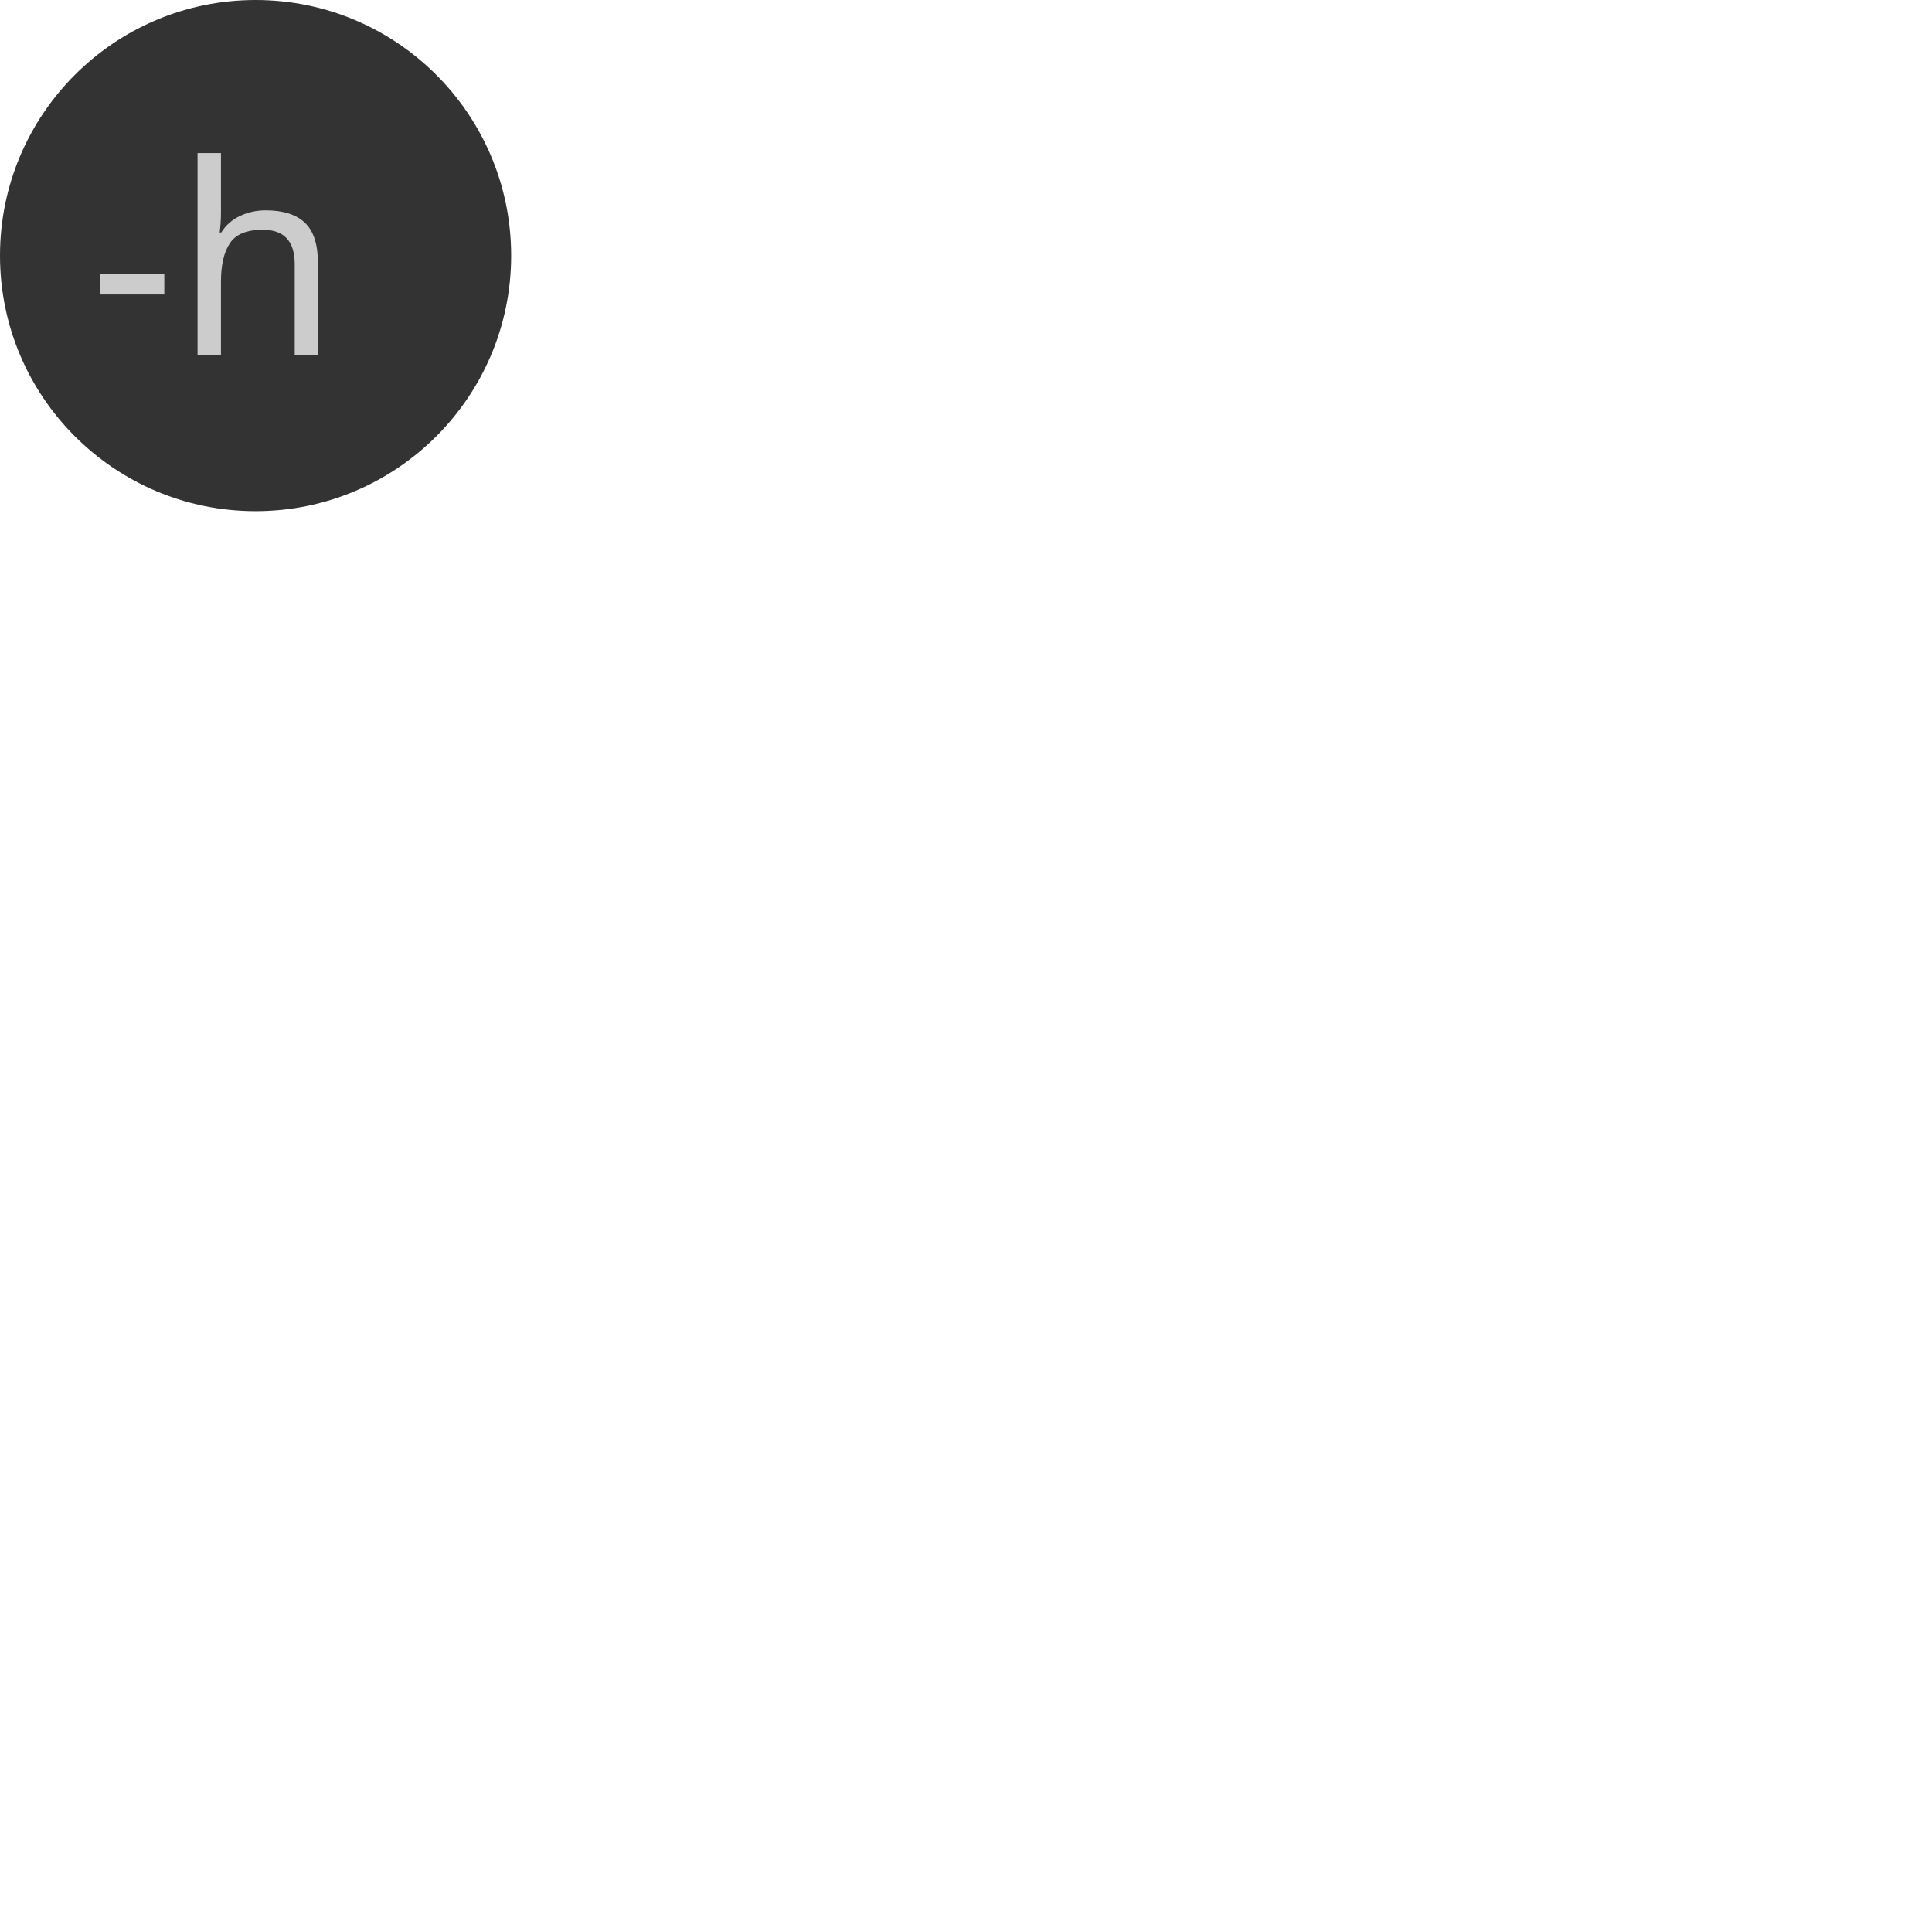
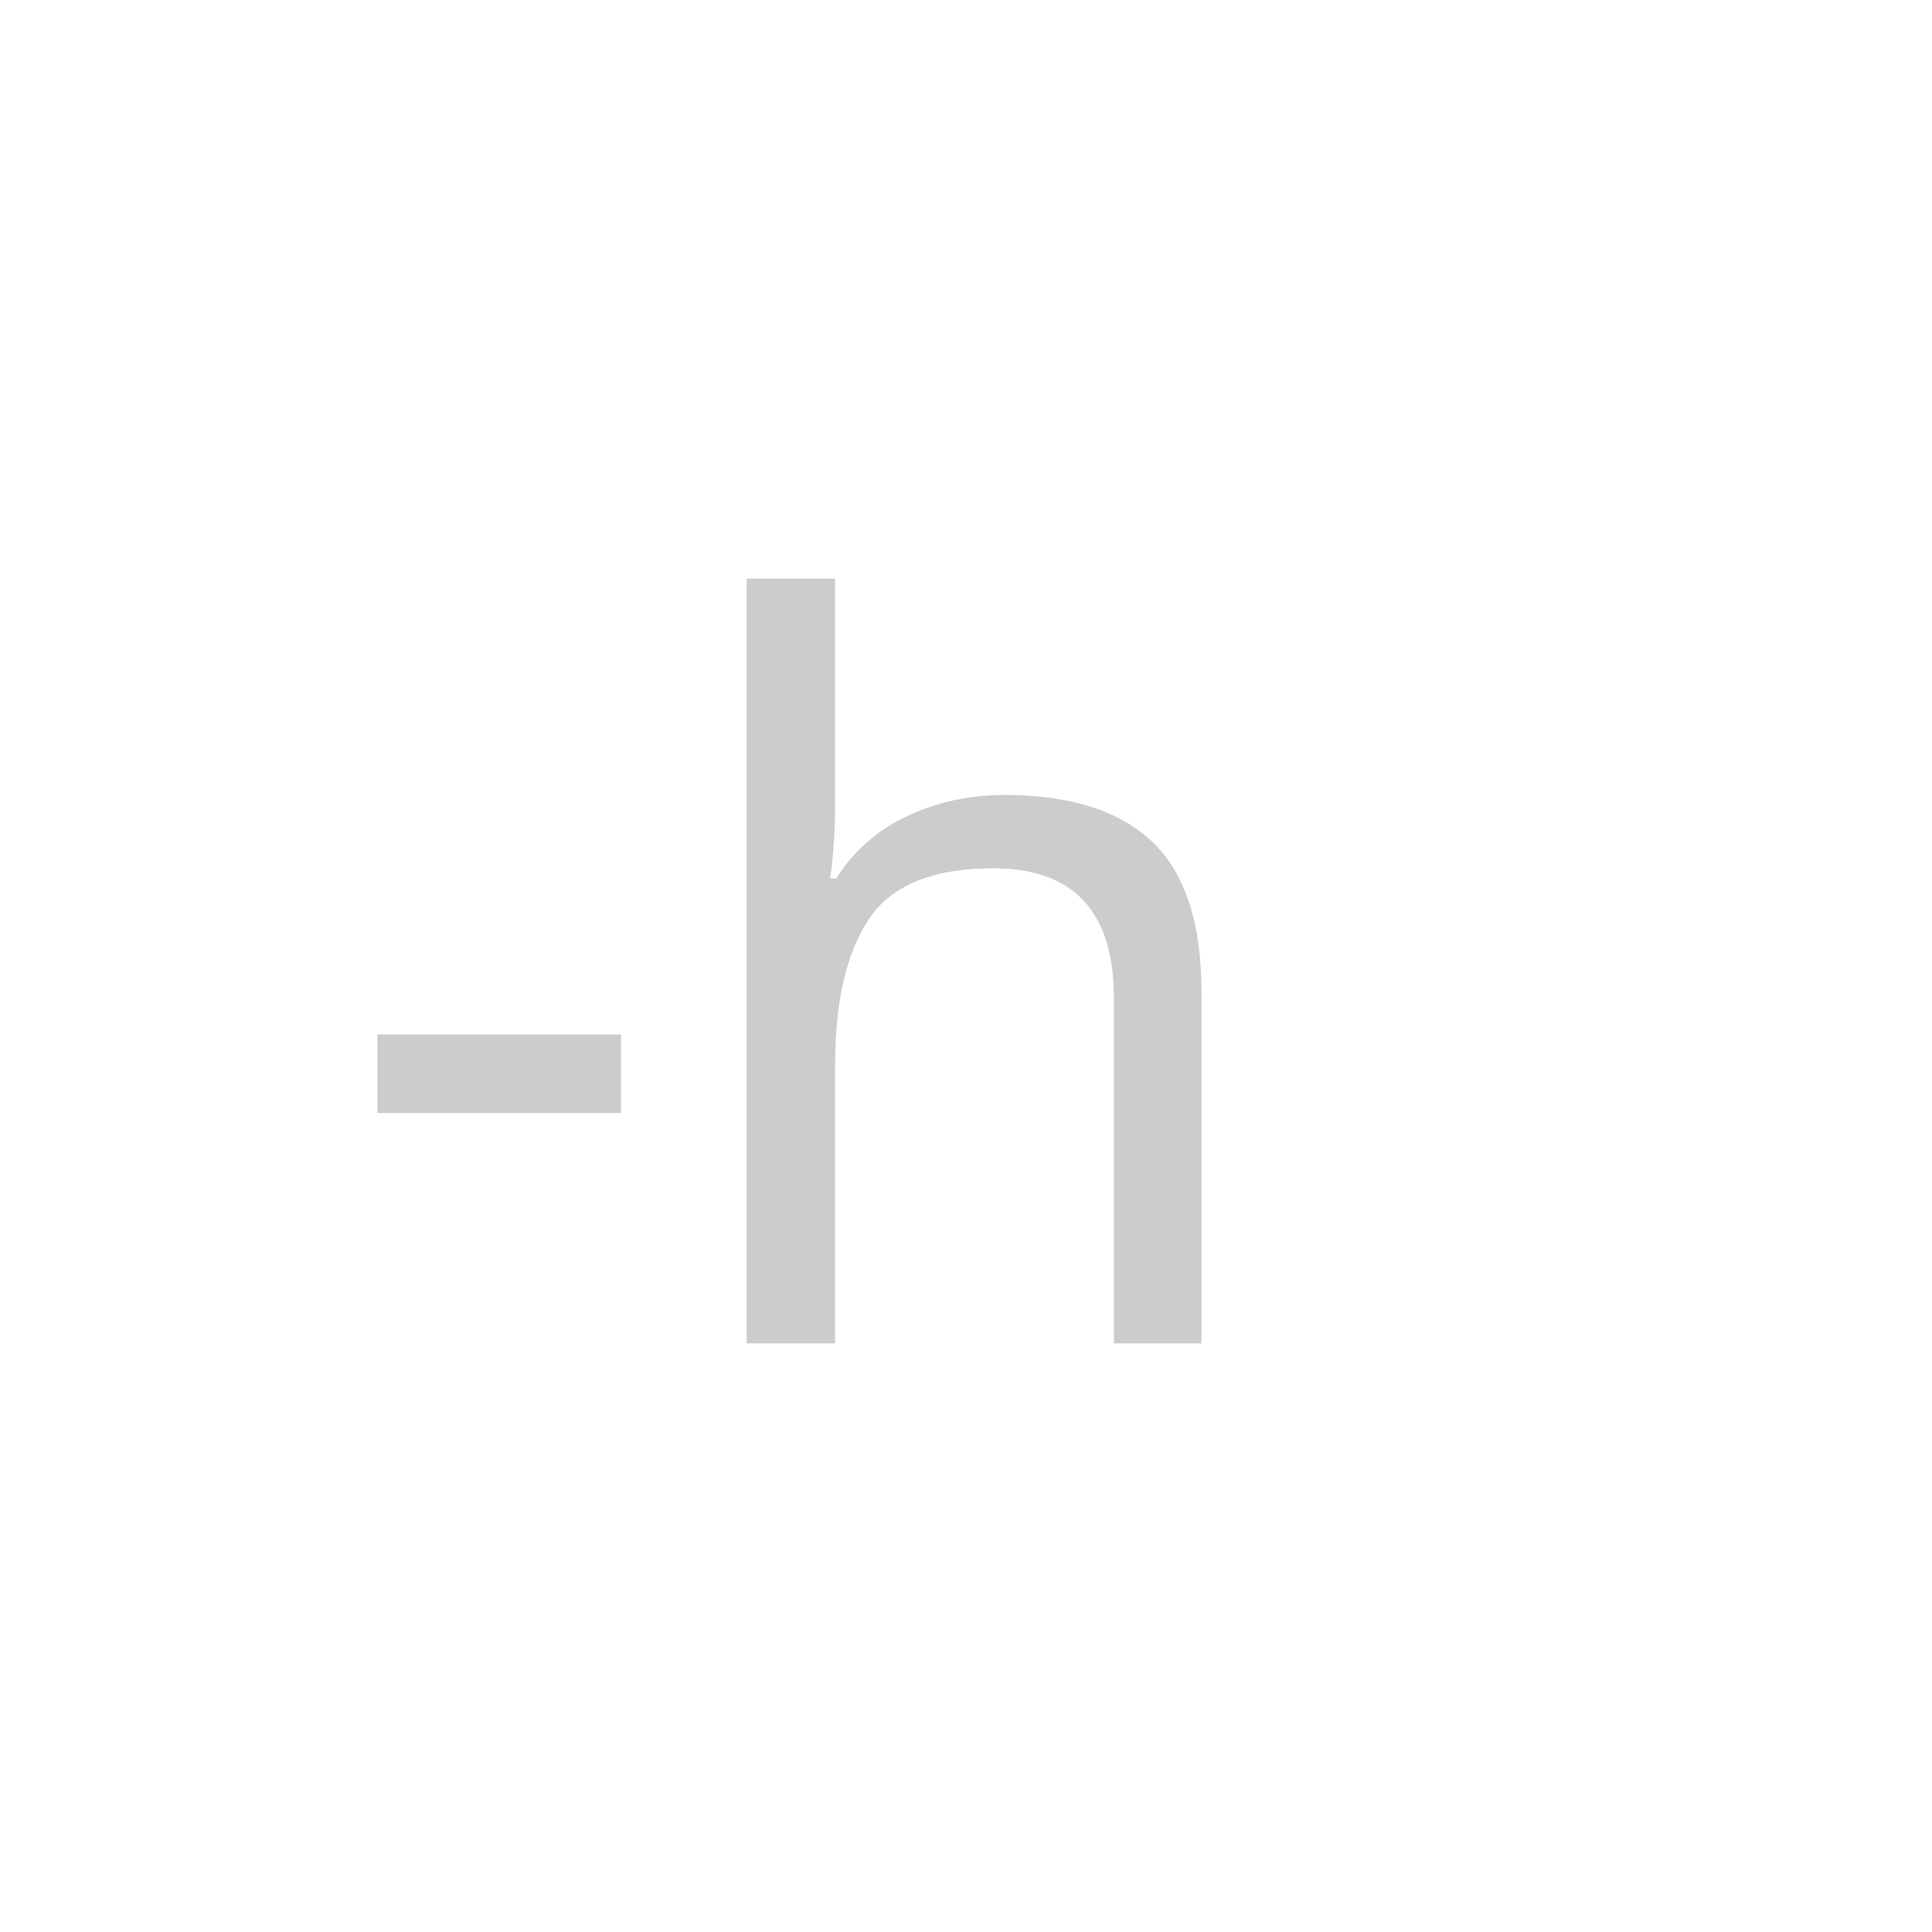
- <svg xmlns="http://www.w3.org/2000/svg" width="512" height="512" viewBox="0 0 512 512">
-   <path fill-rule="nonzero" fill="rgb(20%, 20%, 20%)" fill-opacity="1" d="M 135.465 67.734 C 135.465 105.141 105.141 135.465 67.734 135.465 C 30.324 135.465 0 105.141 0 67.734 C 0 30.324 30.324 0 67.734 0 C 105.141 0 135.465 30.324 135.465 67.734 Z M 135.465 67.734 " />
-   <path fill-rule="nonzero" fill="rgb(80%, 80%, 80%)" fill-opacity="1" d="M 26.465 78.039 L 26.465 72.539 L 43.543 72.539 L 43.543 78.039 Z M 58.559 56.305 C 58.559 58.191 58.441 59.957 58.215 61.602 L 58.637 61.602 C 59.855 59.664 61.512 58.207 63.605 57.227 C 65.699 56.238 67.969 55.742 70.418 55.742 C 75.031 55.742 78.488 56.836 80.793 59.023 C 83.094 61.211 84.246 64.727 84.246 69.57 L 84.246 94.195 L 78.105 94.195 L 78.105 69.992 C 78.105 63.922 75.281 60.883 69.637 60.883 C 65.406 60.883 62.5 62.078 60.918 64.461 C 59.344 66.836 58.559 70.234 58.559 74.648 L 58.559 94.195 L 52.355 94.195 L 52.355 40.57 L 58.559 40.57 Z M 23.637 18.77 " />
+ <svg xmlns="http://www.w3.org/2000/svg" width="512" height="512" viewBox="0 0 135.467 135.467" version="1.1" id="svg1">
+   <defs id="defs1" />
+   <g id="layer4" style="display:inline" transform="translate(-186.2667,-75.14166)">
+     <g id="layer2" style="display:none;fill:#333333">
+       <circle style="opacity:1;fill:#333333;stroke:#000000;stroke-width:0;stroke-linecap:round;stroke-linejoin:round" id="path2" cx="254" cy="142.875" r="67.733" />
+     </g>
+     <g id="layer3">
+       <text xml:space="preserve" style="font-size:70.556px;font-family:Serif;-inkscape-font-specification:Serif;writing-mode:lr-tb;direction:ltr;opacity:1;fill:#333333;stroke:#000000;stroke-width:0;stroke-linecap:round;stroke-linejoin:round" x="209.903" y="169.333" id="text1">
+         <tspan id="tspan1" style="font-style:normal;font-variant:normal;font-weight:normal;font-stretch:normal;font-size:70.556px;font-family:'BigBlueTerm437 Nerd Font';-inkscape-font-specification:'BigBlueTerm437 Nerd Font';fill:#cccccc;stroke-width:0" x="209.903" y="169.333">-h</tspan>
+       </text>
+     </g>
+   </g>
+   <g id="layer5" style="display:none" transform="translate(-186.2667,-75.14166)">
+     <g id="layer6">
+       <rect style="opacity:1;fill:#333333;stroke:#000000;stroke-width:0;stroke-linecap:round;stroke-linejoin:round" id="rect2" width="508" height="285.75" x="0" y="0" />
+     </g>
+     <text xml:space="preserve" style="font-style:normal;font-variant:normal;font-weight:normal;font-stretch:normal;font-size:70.556px;font-family:'BigBlueTerm437 Nerd Font';-inkscape-font-specification:'BigBlueTerm437 Nerd Font';writing-mode:lr-tb;direction:ltr;opacity:0.989;fill:#333333;stroke:#000000;stroke-width:0;stroke-linecap:round;stroke-linejoin:round" x="98.895" y="163.454" id="text2">
+       <tspan id="tspan2" style="fill:#cccccc;stroke-width:0" x="98.895" y="163.454">--help</tspan>
+     </text>
+   </g>
</svg>
